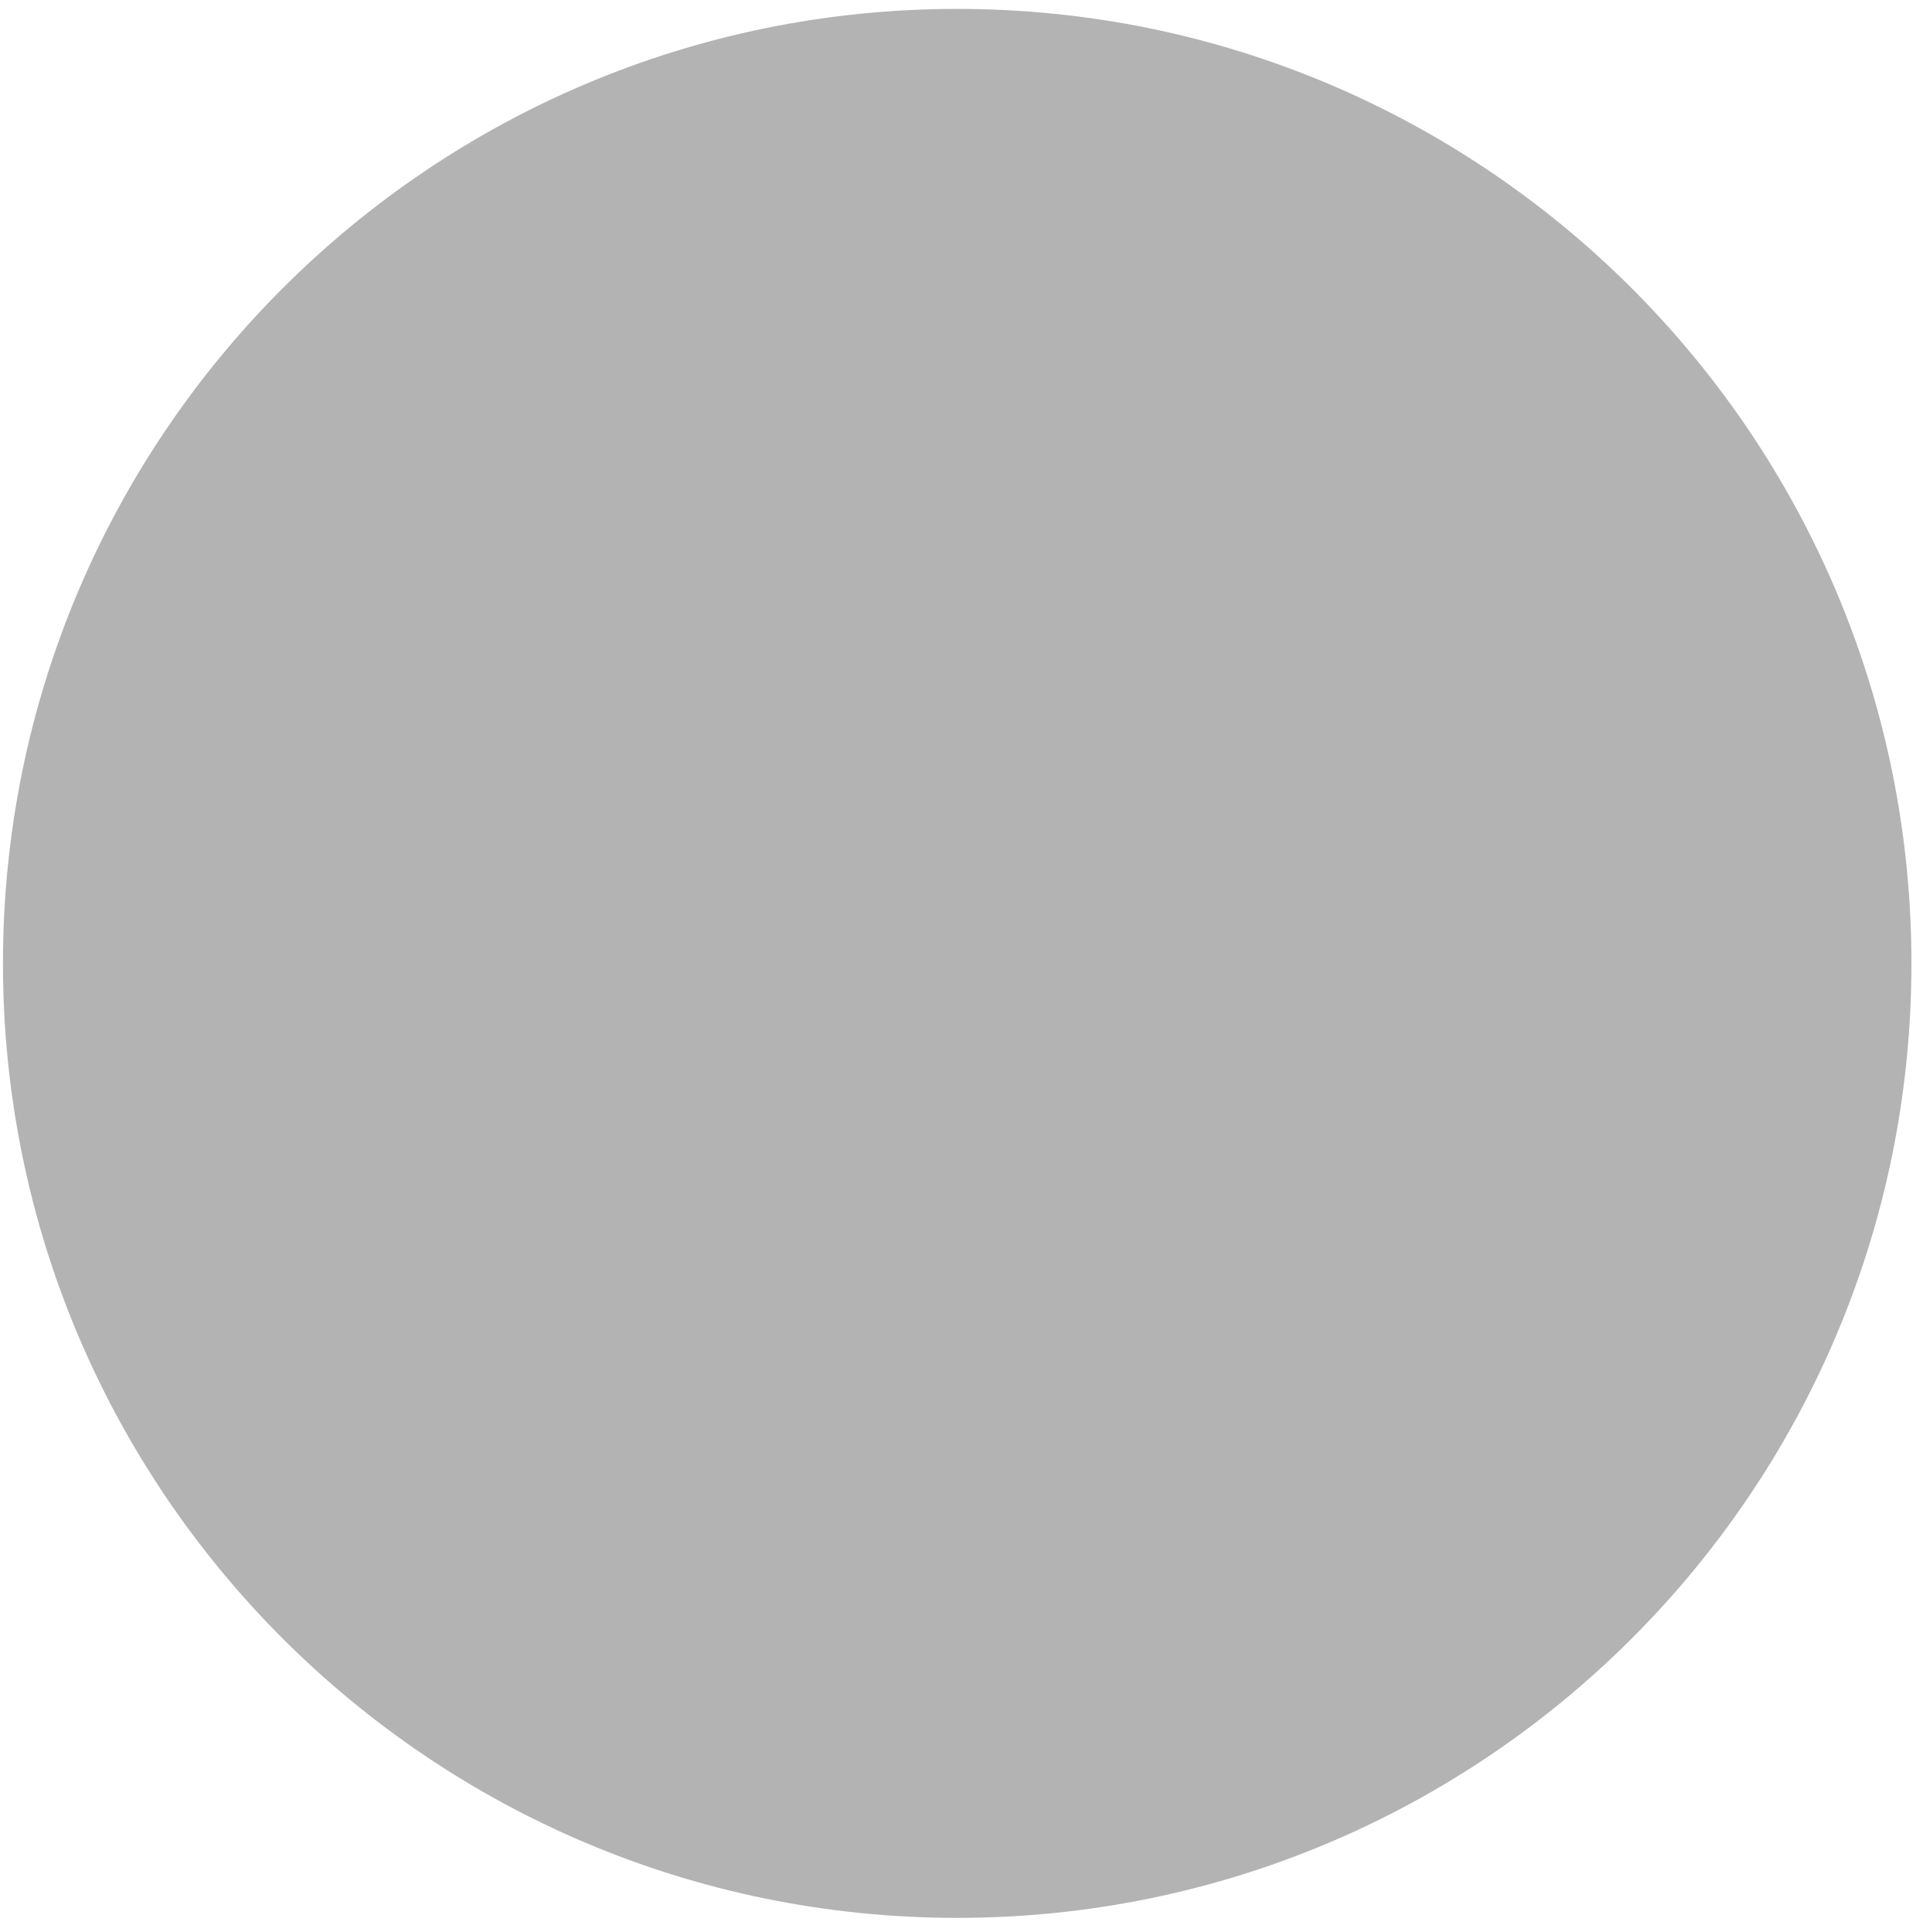
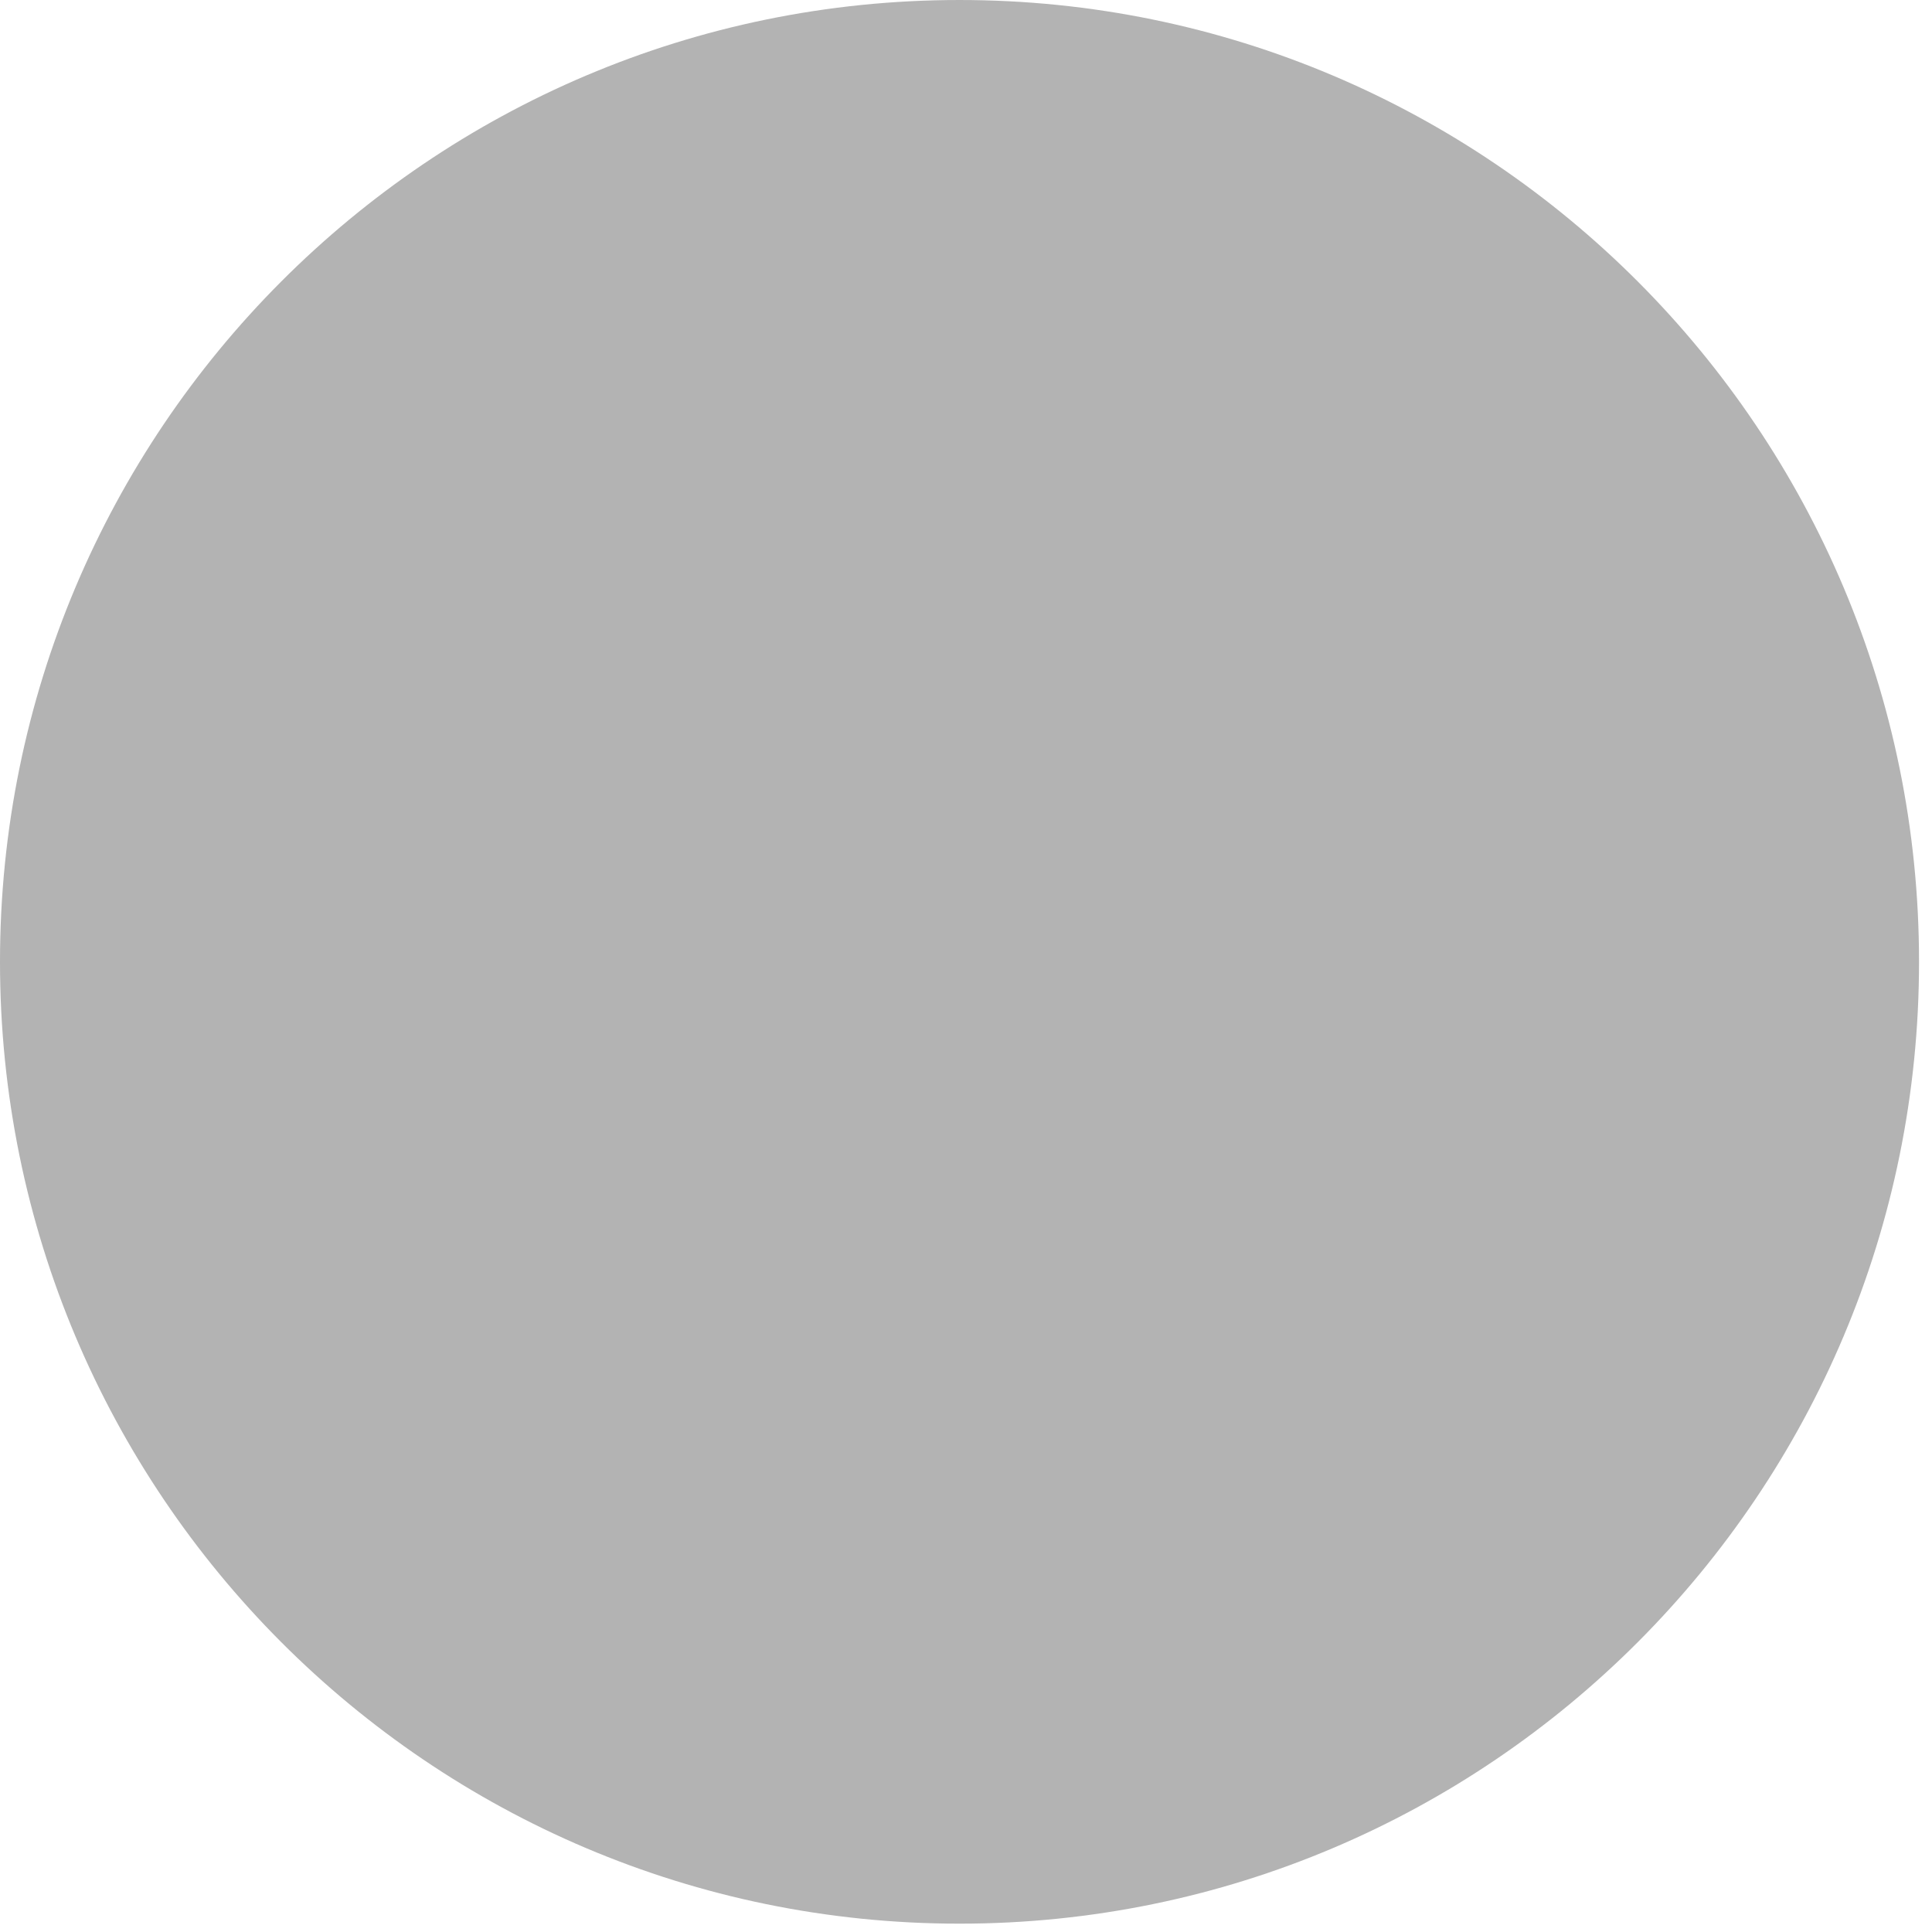
- <svg xmlns="http://www.w3.org/2000/svg" width="210mm" height="211mm" viewBox="0 0 210 211" version="1.1" id="svg1">
+ <svg xmlns="http://www.w3.org/2000/svg" width="512" height="512" viewBox="0 0 135.467 135.467" version="1.1" id="svg1">
  <defs id="defs1" />
-   <g id="layer1">
-     <circle style="fill:#b3b3b3;stroke-width:0.265" id="path2" cx="104.566" cy="105.215" r="104.242" />
+   <g id="layer1" transform="translate(-0.3242493,-0.9727097)">
+     <ellipse style="fill:#b3b3b3;stroke-width:0.171" id="path2" cx="67.603" cy="68.414" rx="67.279" ry="67.441" />
  </g>
</svg>
